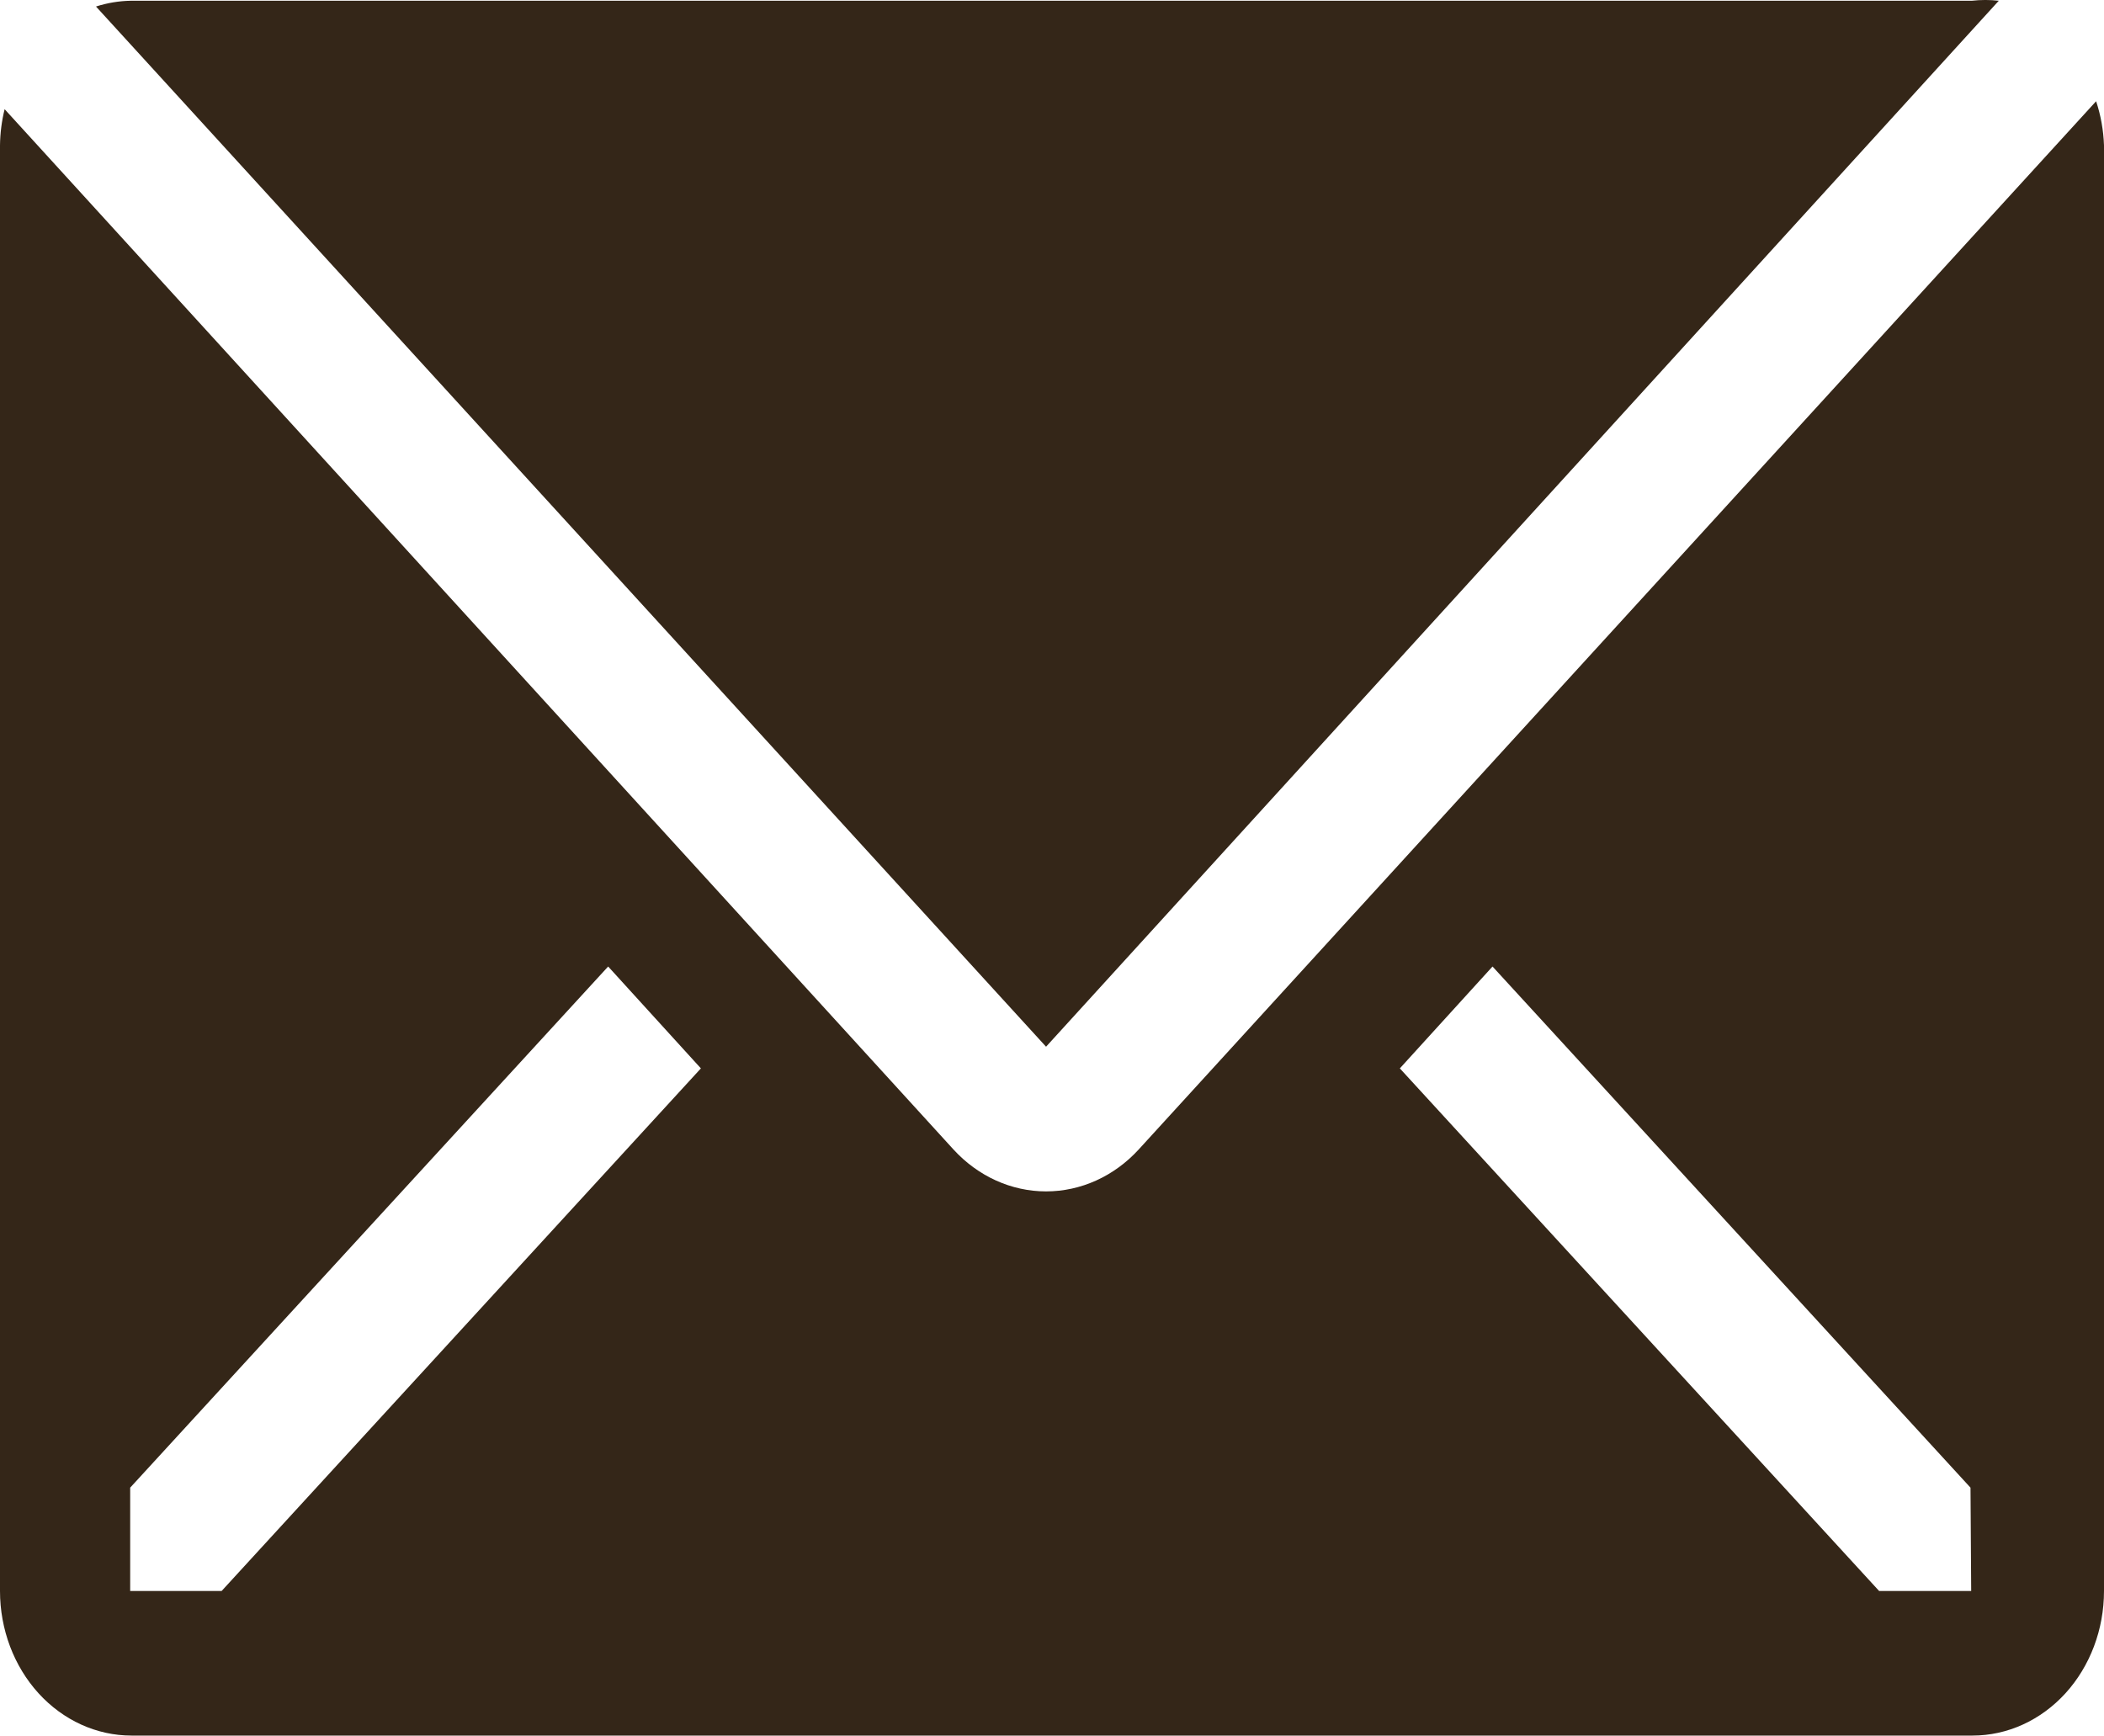
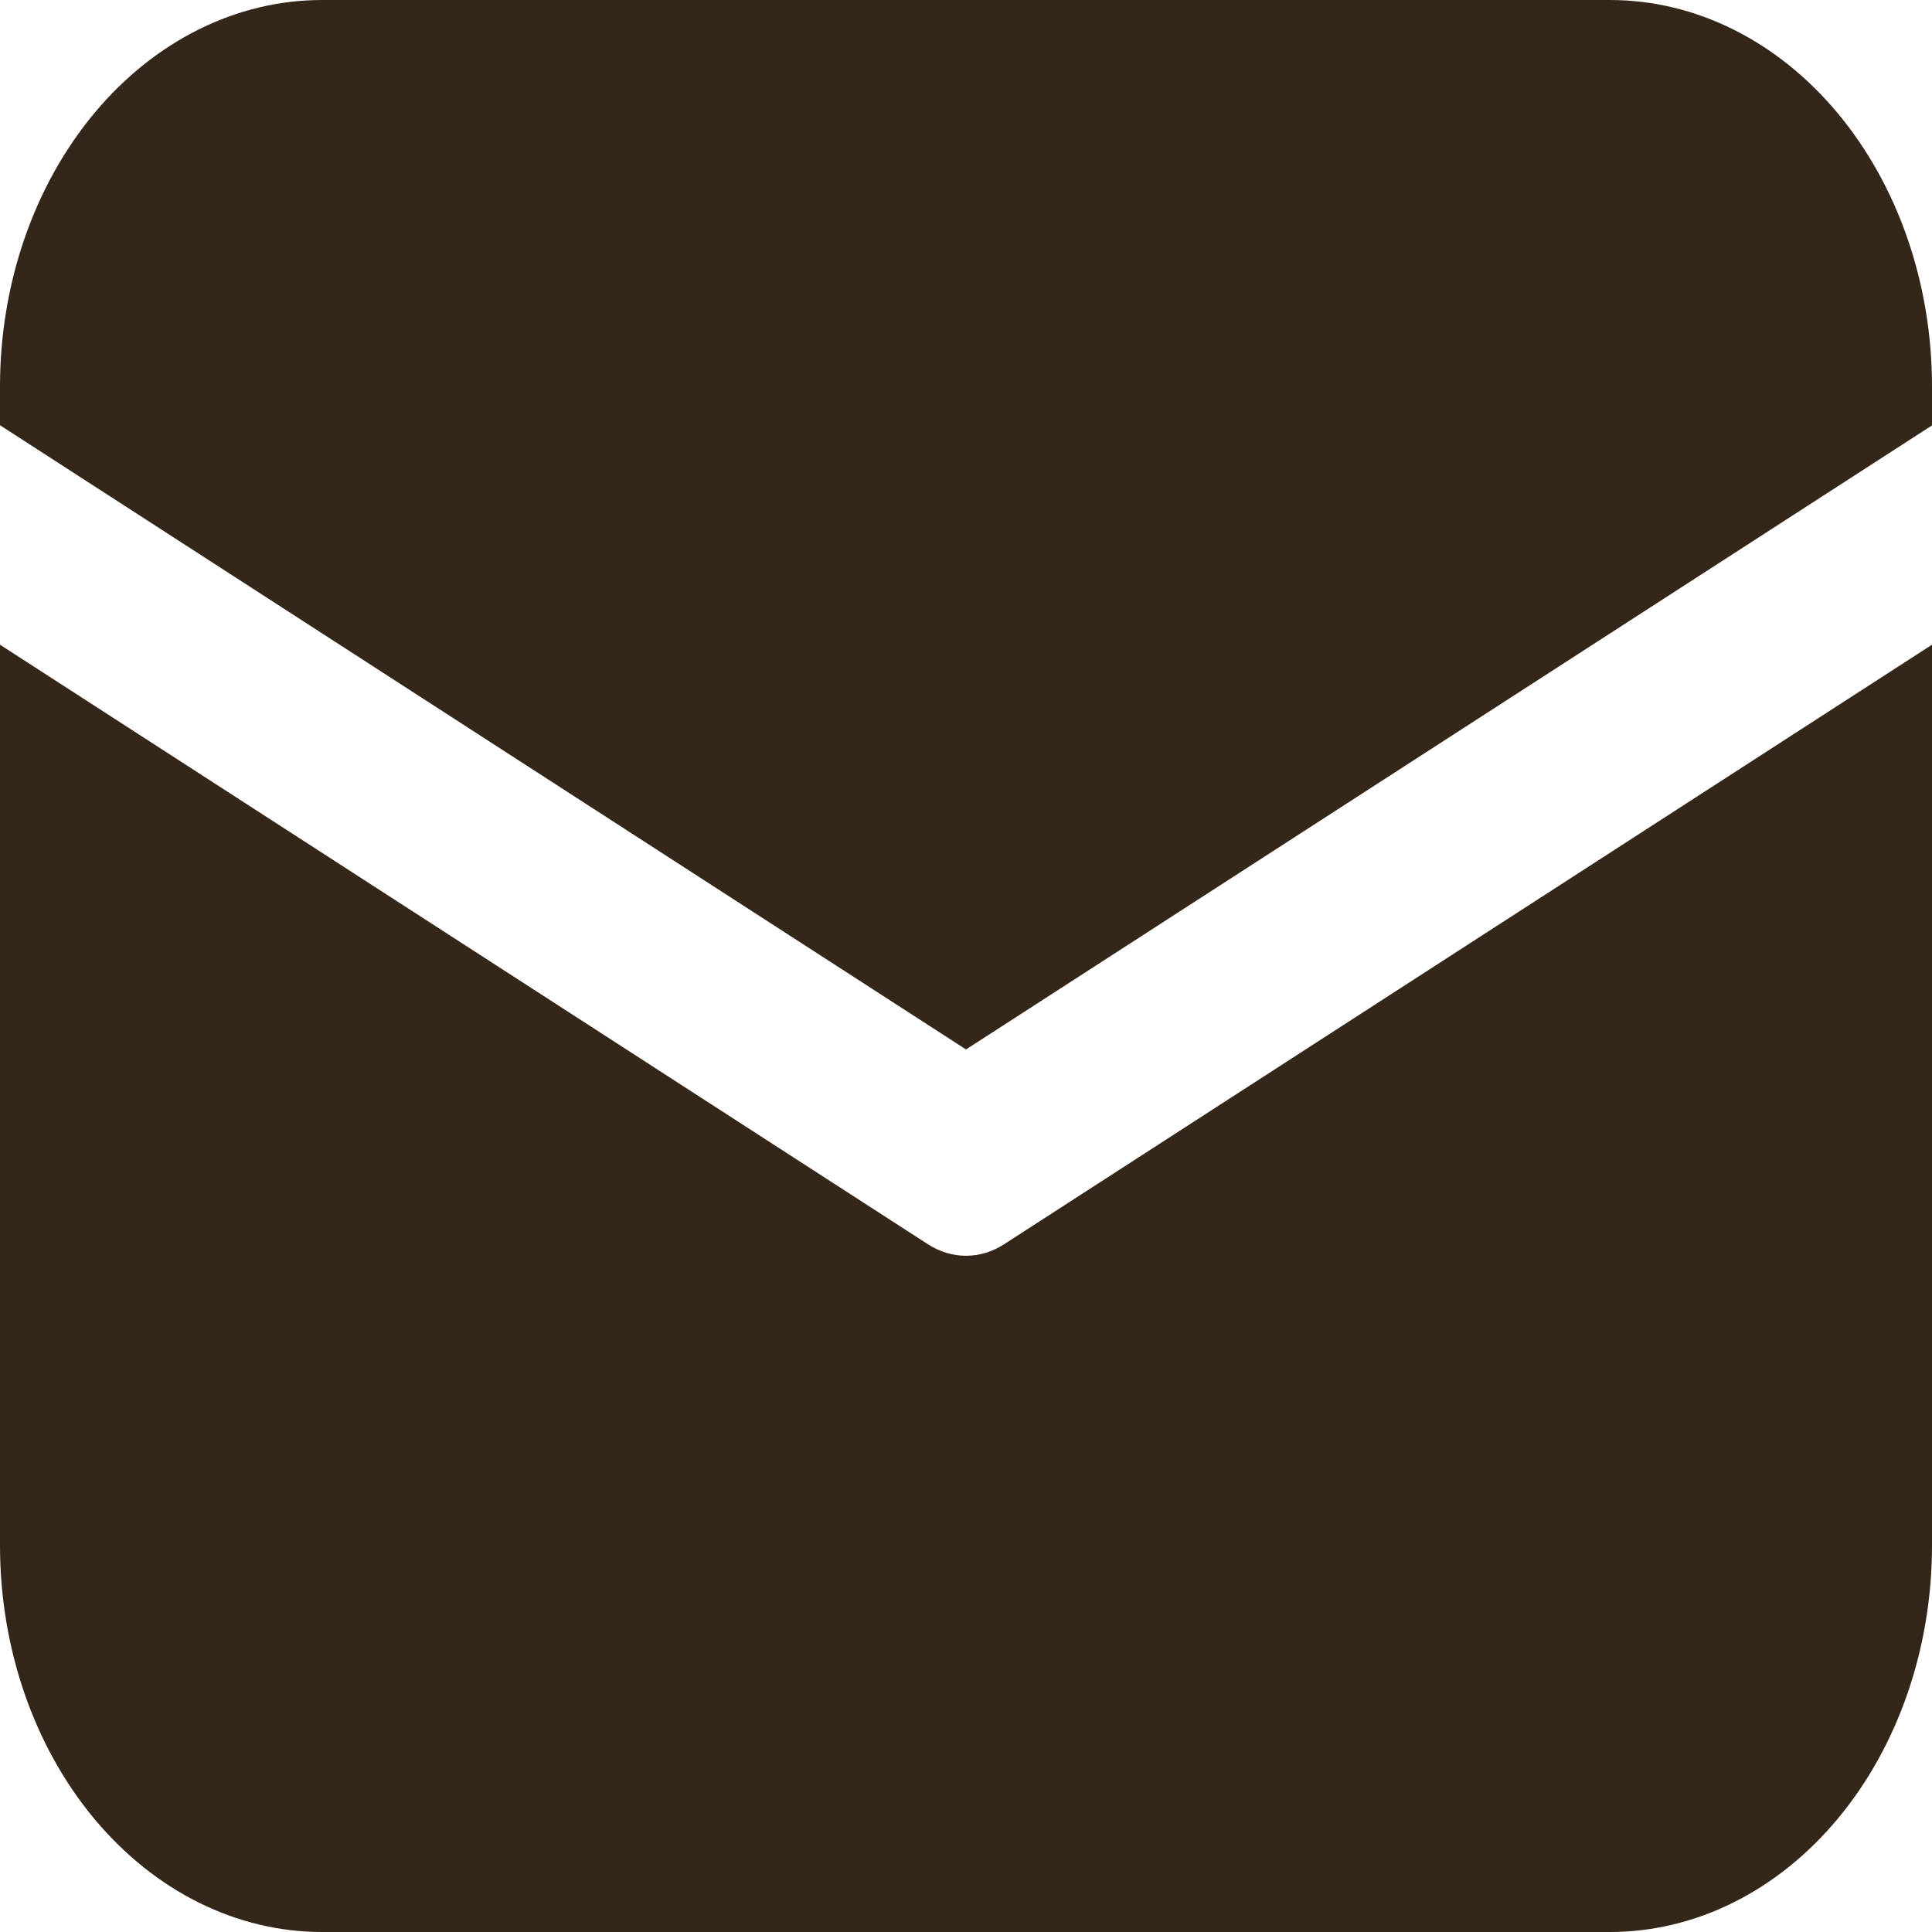
- <svg xmlns="http://www.w3.org/2000/svg" width="40" height="33" viewBox="0 0 40 33" fill="none">
-   <path d="M38 0.014C37.83 -0.005 37.658 -0.005 37.487 0.014H2.487C2.263 0.018 2.04 0.055 1.825 0.124L19.887 19.902L38 0.014Z" fill="#342618" />
-   <path d="M39.85 1.925L21.65 21.854C21.182 22.366 20.548 22.653 19.887 22.653C19.227 22.653 18.593 22.366 18.125 21.854L0.088 2.076C0.032 2.301 0.003 2.531 0 2.764V30.251C0 30.98 0.263 31.679 0.732 32.195C1.201 32.71 1.837 33 2.5 33H37.5C38.163 33 38.799 32.71 39.268 32.195C39.737 31.679 40 30.98 40 30.251V2.764C39.99 2.477 39.939 2.194 39.85 1.925V1.925ZM4.213 30.251H2.475V28.286L11.562 18.377L13.325 20.314L4.213 30.251ZM37.475 30.251H35.725L26.613 20.314L28.375 18.377L37.462 28.286L37.475 30.251Z" fill="#342618" />
+ <svg xmlns="http://www.w3.org/2000/svg" width="40" height="40" viewBox="0 0 40 40" fill="none">
+   <path d="M6.667 0C4.899 0 3.203 0.843 1.953 2.343C0.702 3.843 0 5.878 0 8V8.804L20 21.728L40 8.808V8C40 5.878 39.298 3.843 38.047 2.343C36.797 0.843 35.101 0 33.333 0H6.667Z" fill="#342618" />
+   <path d="M40 13.348L20.79 25.76C20.547 25.917 20.276 25.999 20 25.999C19.724 25.999 19.453 25.917 19.21 25.76L0 13.348V32C0 34.122 0.702 36.157 1.953 37.657C3.203 39.157 4.899 40 6.667 40H33.333C35.101 40 36.797 39.157 38.047 37.657C39.298 36.157 40 34.122 40 32V13.348Z" fill="#342618" />
</svg>
